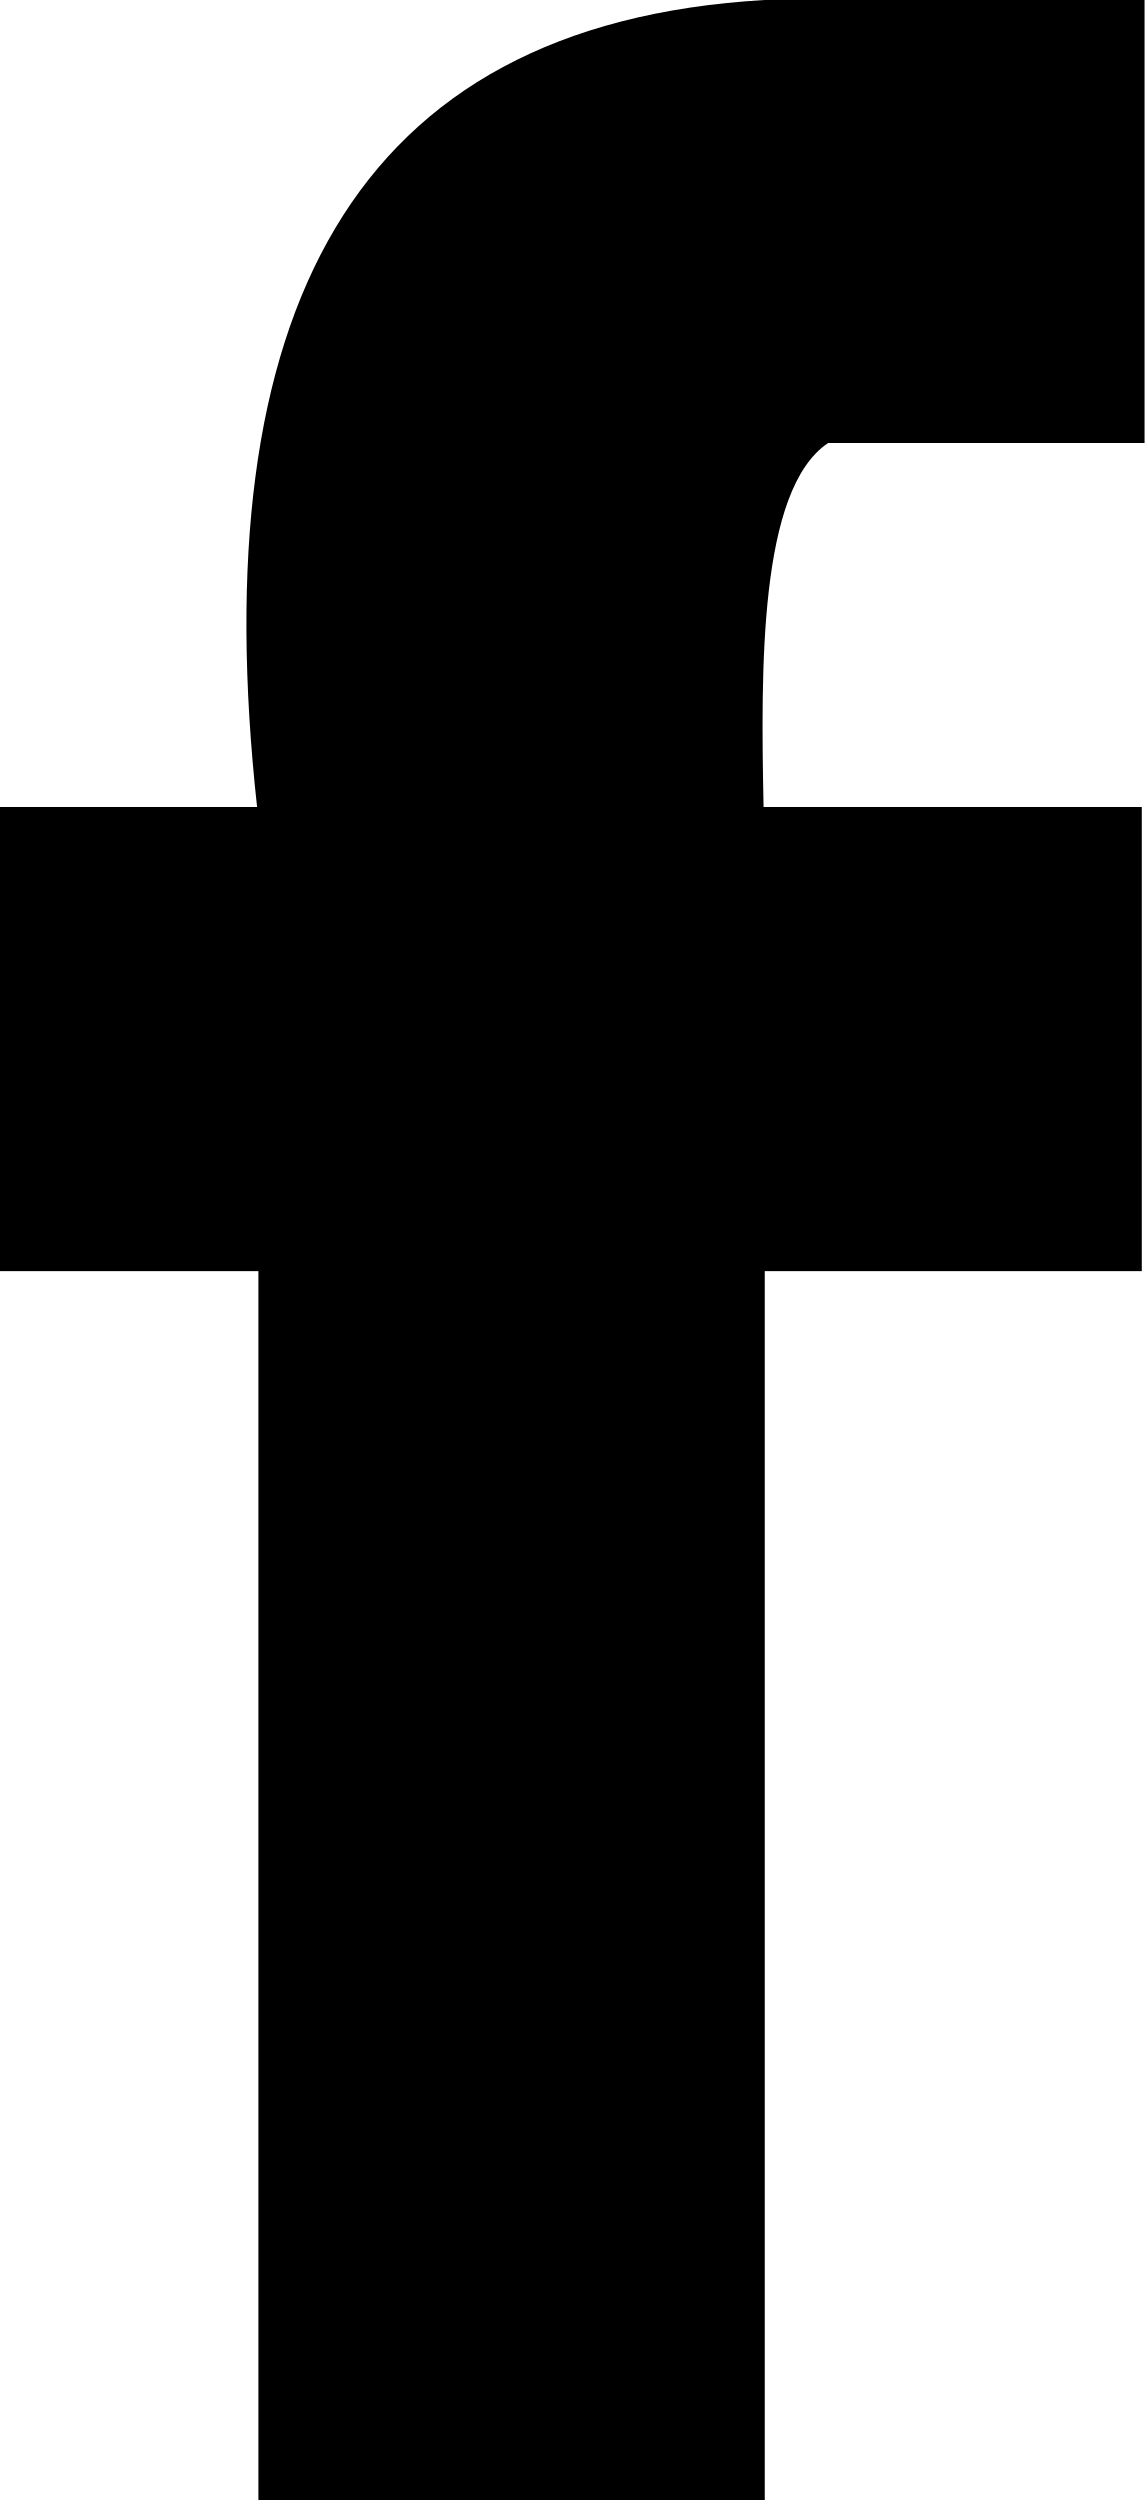
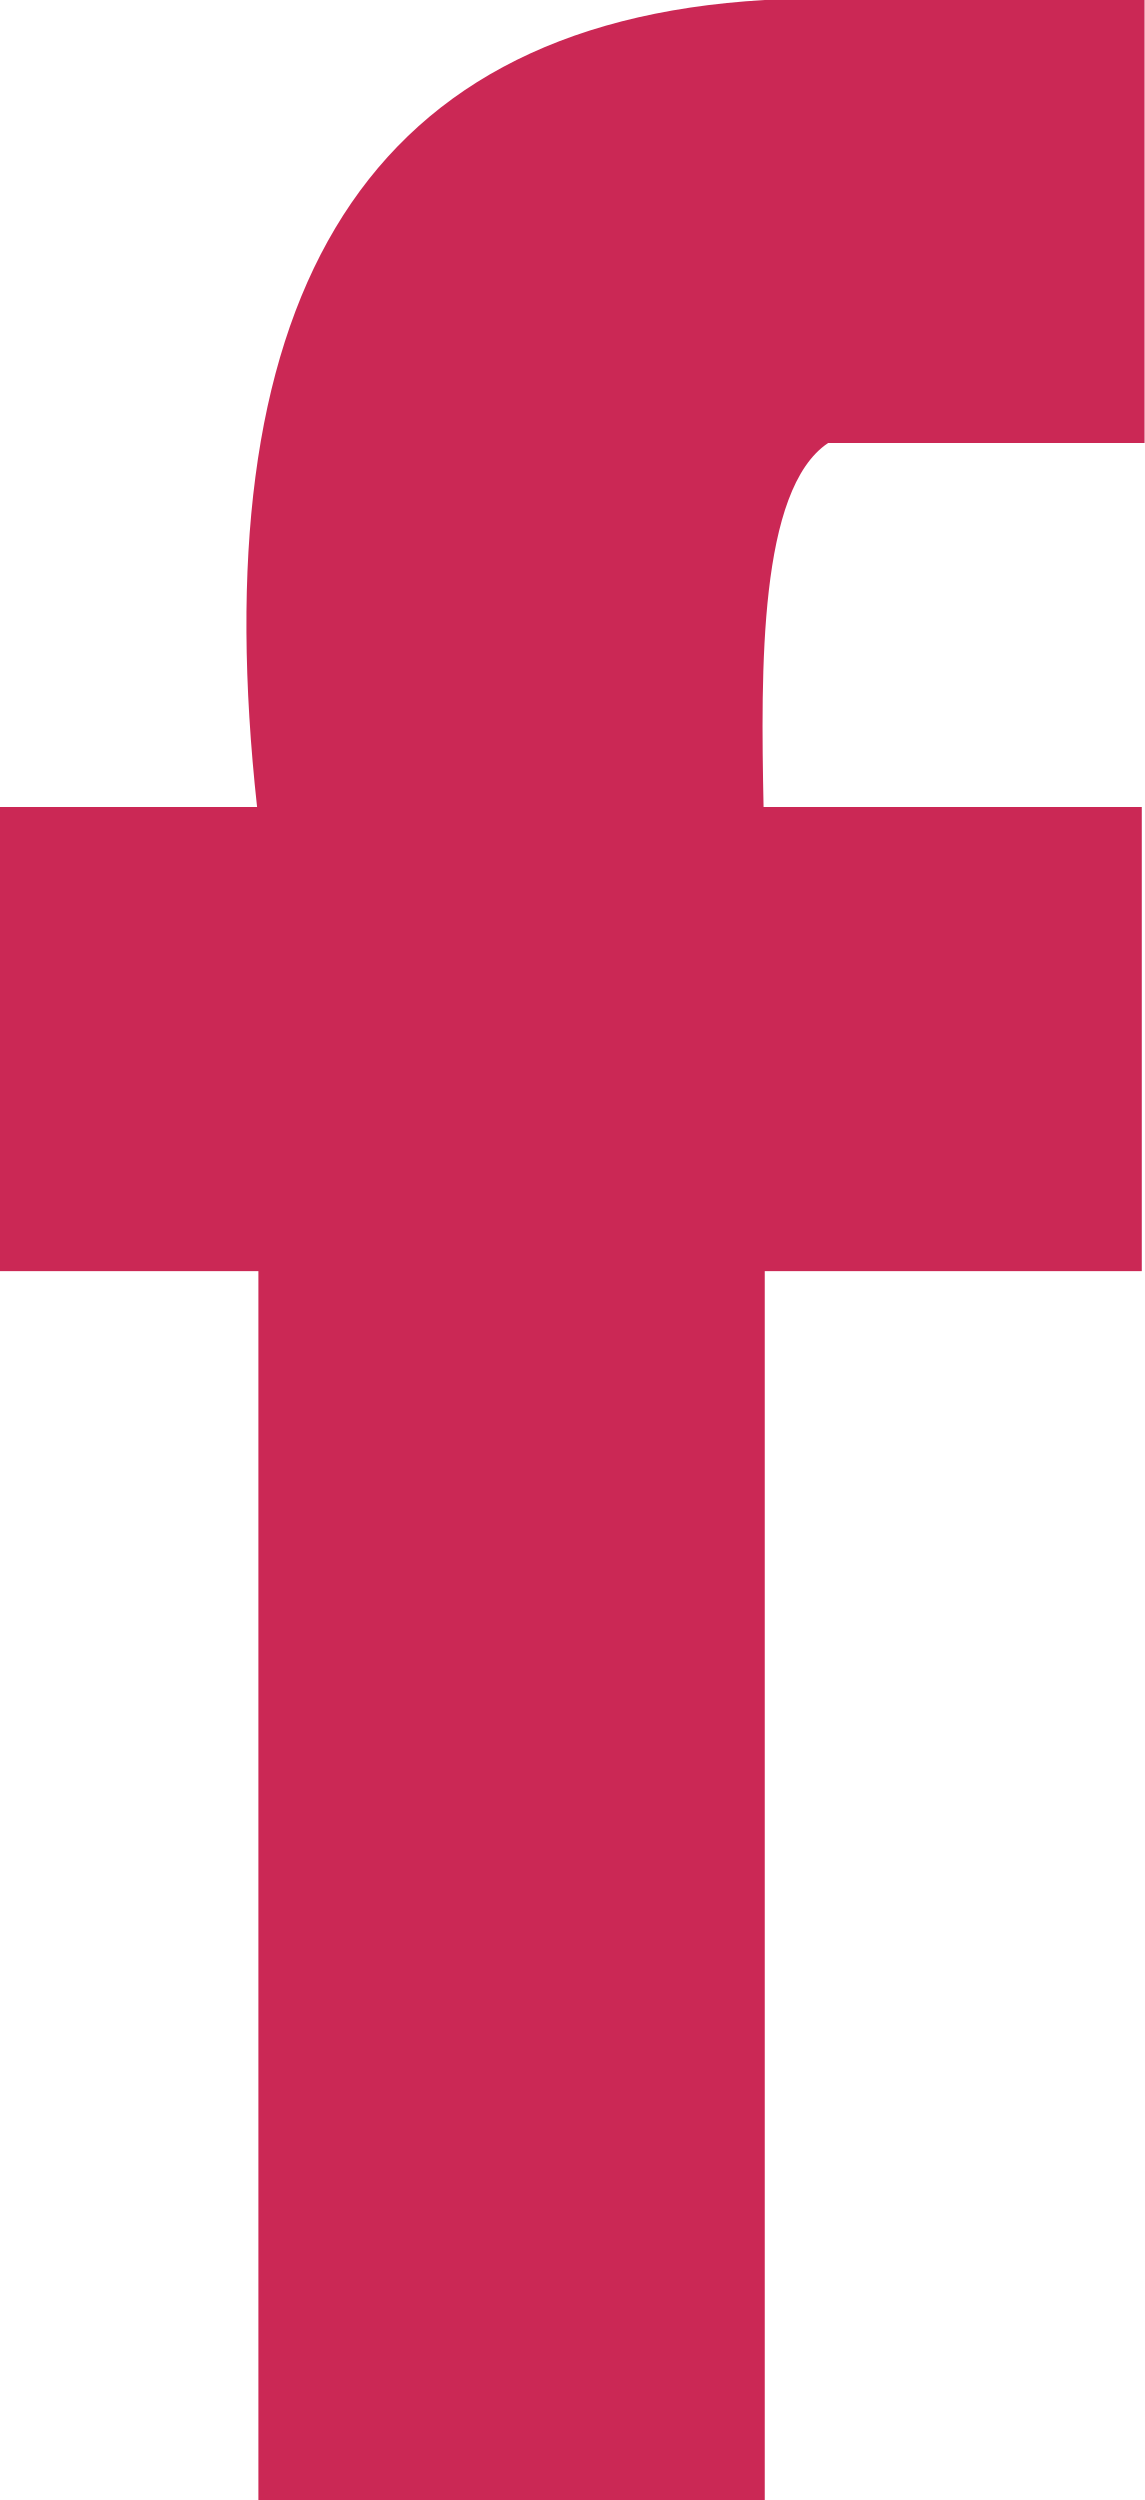
- <svg xmlns="http://www.w3.org/2000/svg" version="1.0" id="Layer_1" x="0px" y="0px" width="8.673px" height="18.944px" viewBox="0 0 8.673 18.944" enable-background="new 0 0 8.673 18.944" xml:space="preserve">
+ <svg xmlns="http://www.w3.org/2000/svg" version="1.0" id="Layer_1" fill="#cb2855" x="0px" y="0px" width="8.673px" height="18.944px" viewBox="0 0 8.673 18.944" enable-background="new 0 0 8.673 18.944" xml:space="preserve">
  <path d="M6.275,3.357c0.799,0,1.599,0,2.398,0c0-1.119,0-2.238,0-3.357c-0.959,0-1.92,0-2.878,0C2.656,0.181,1.54,2.387,1.948,6.115 H0v3.517h1.958c0,3.104,0,6.208,0,9.312c1.279,0,2.558,0,3.837,0c0-3.104,0-6.208,0-9.312h2.857V6.115H5.786 C5.765,5.07,5.75,3.709,6.275,3.357z" />
</svg>
